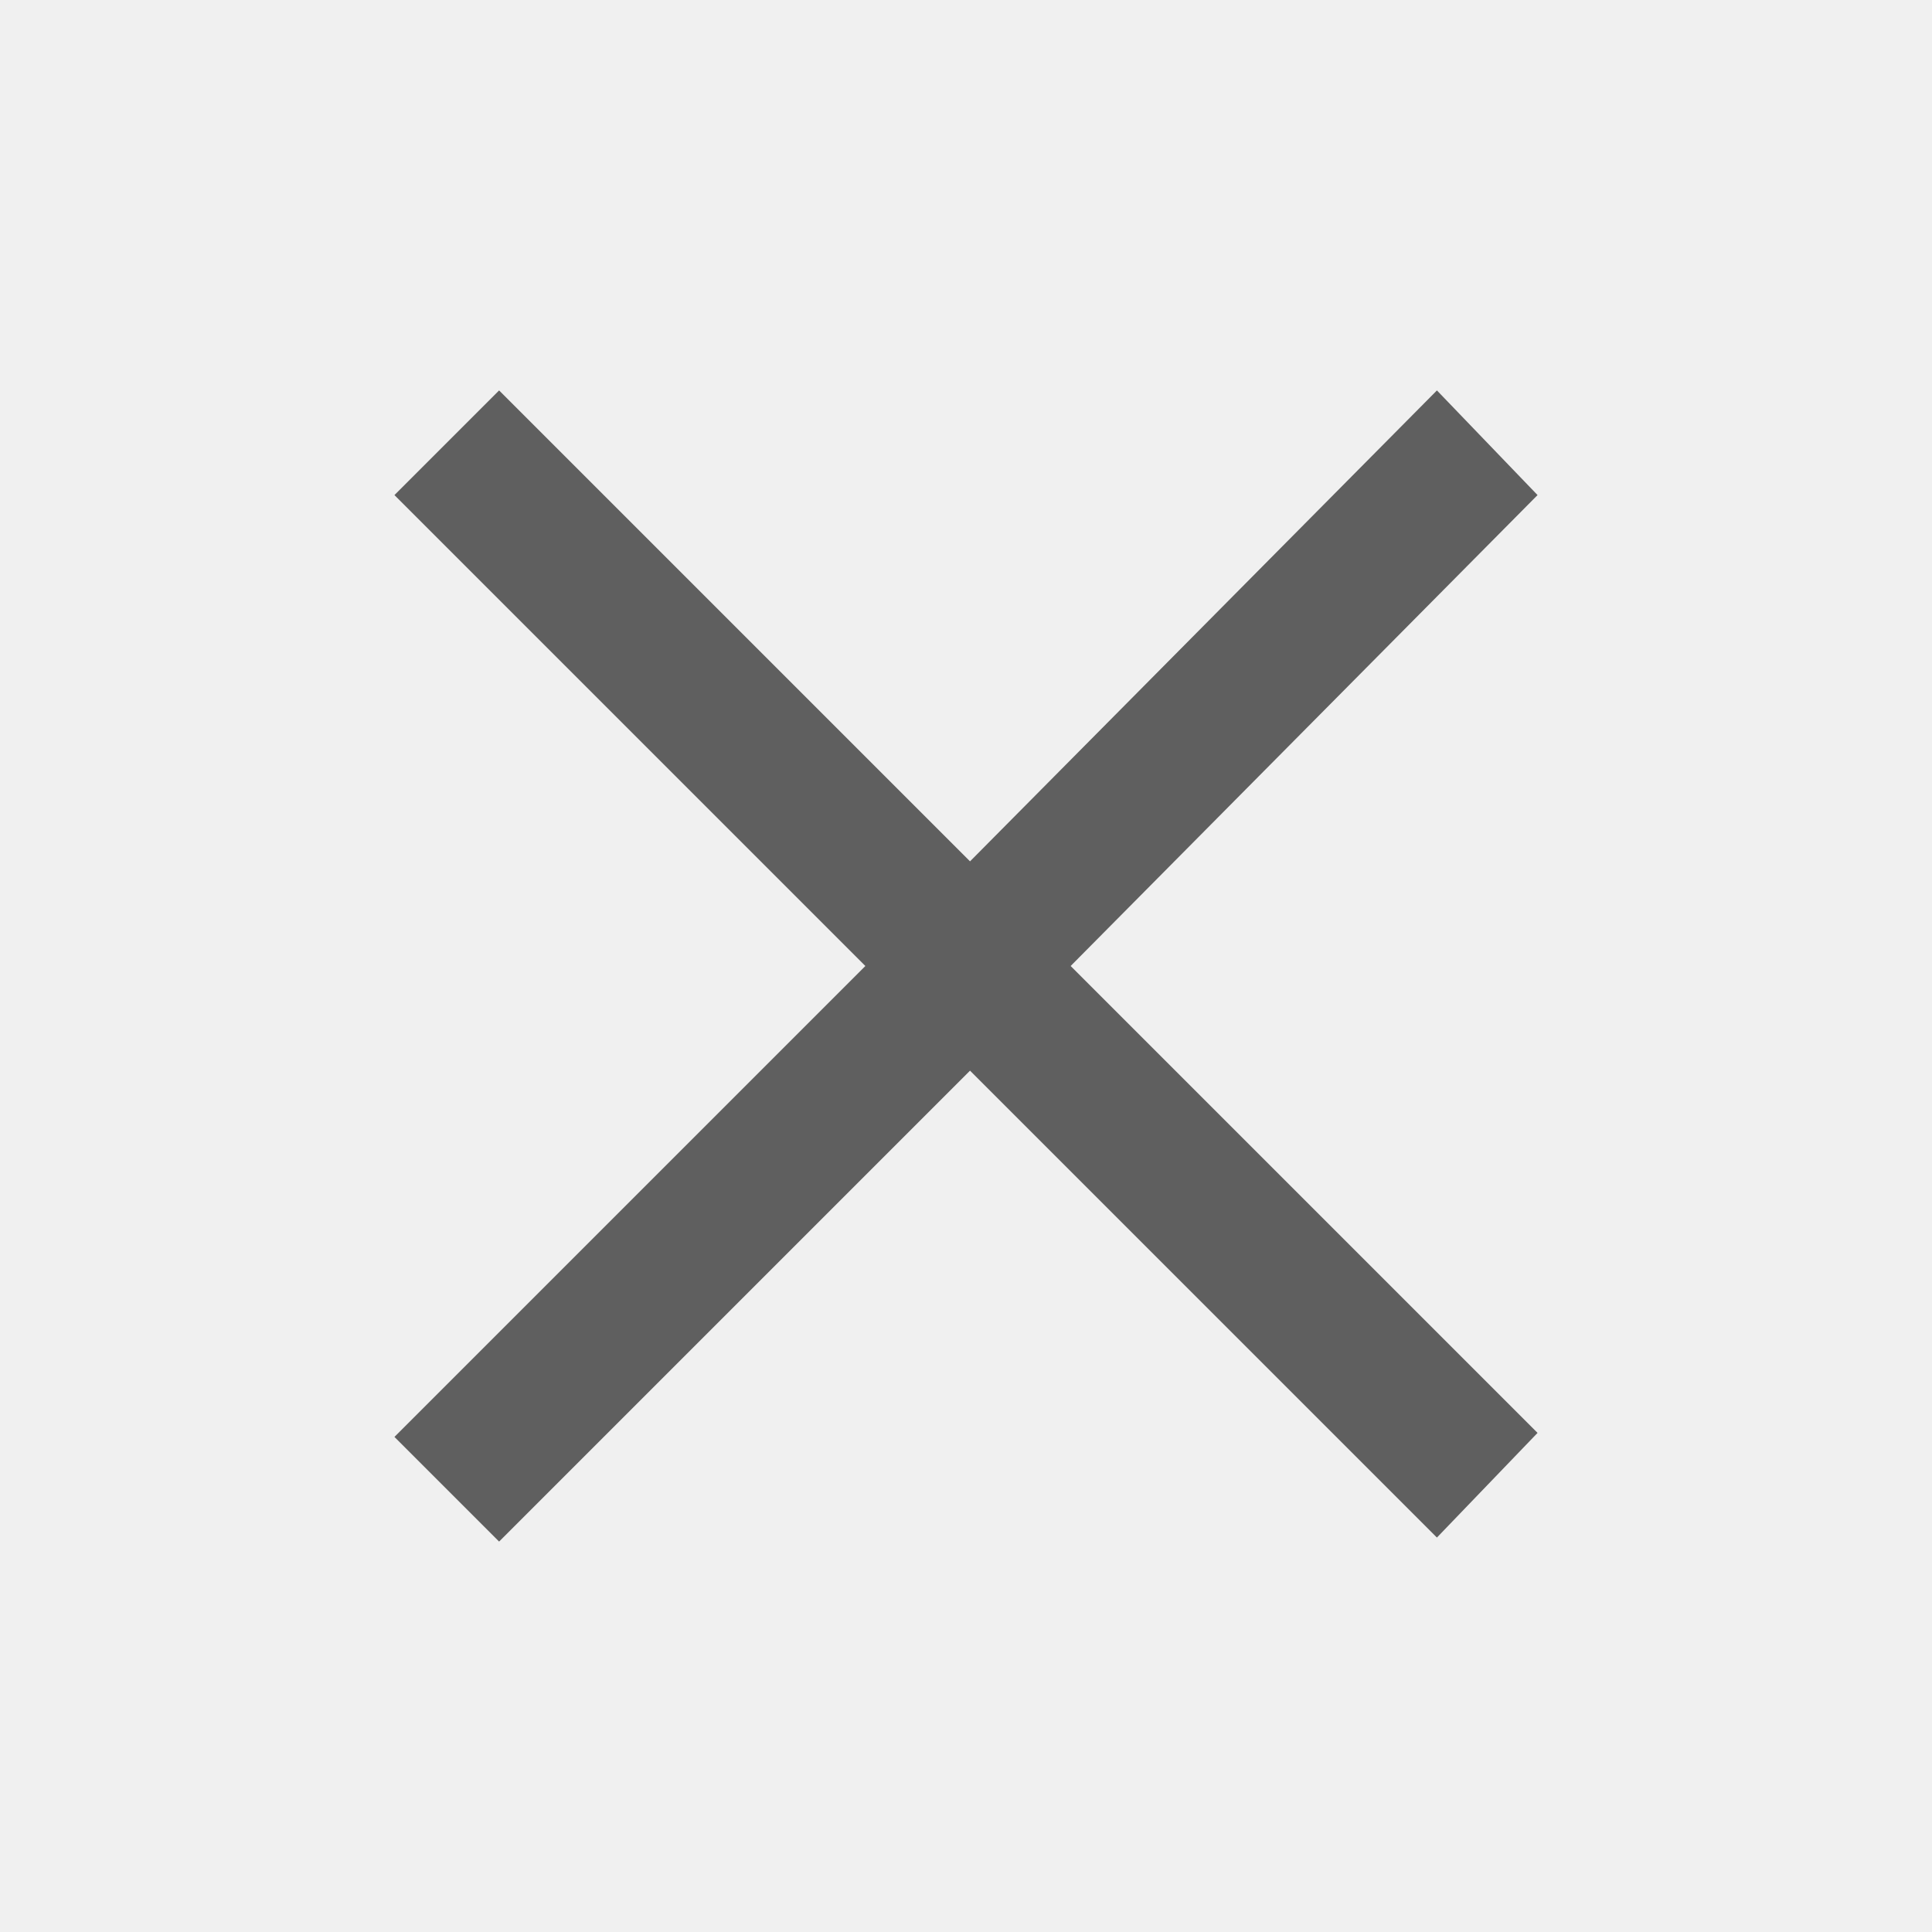
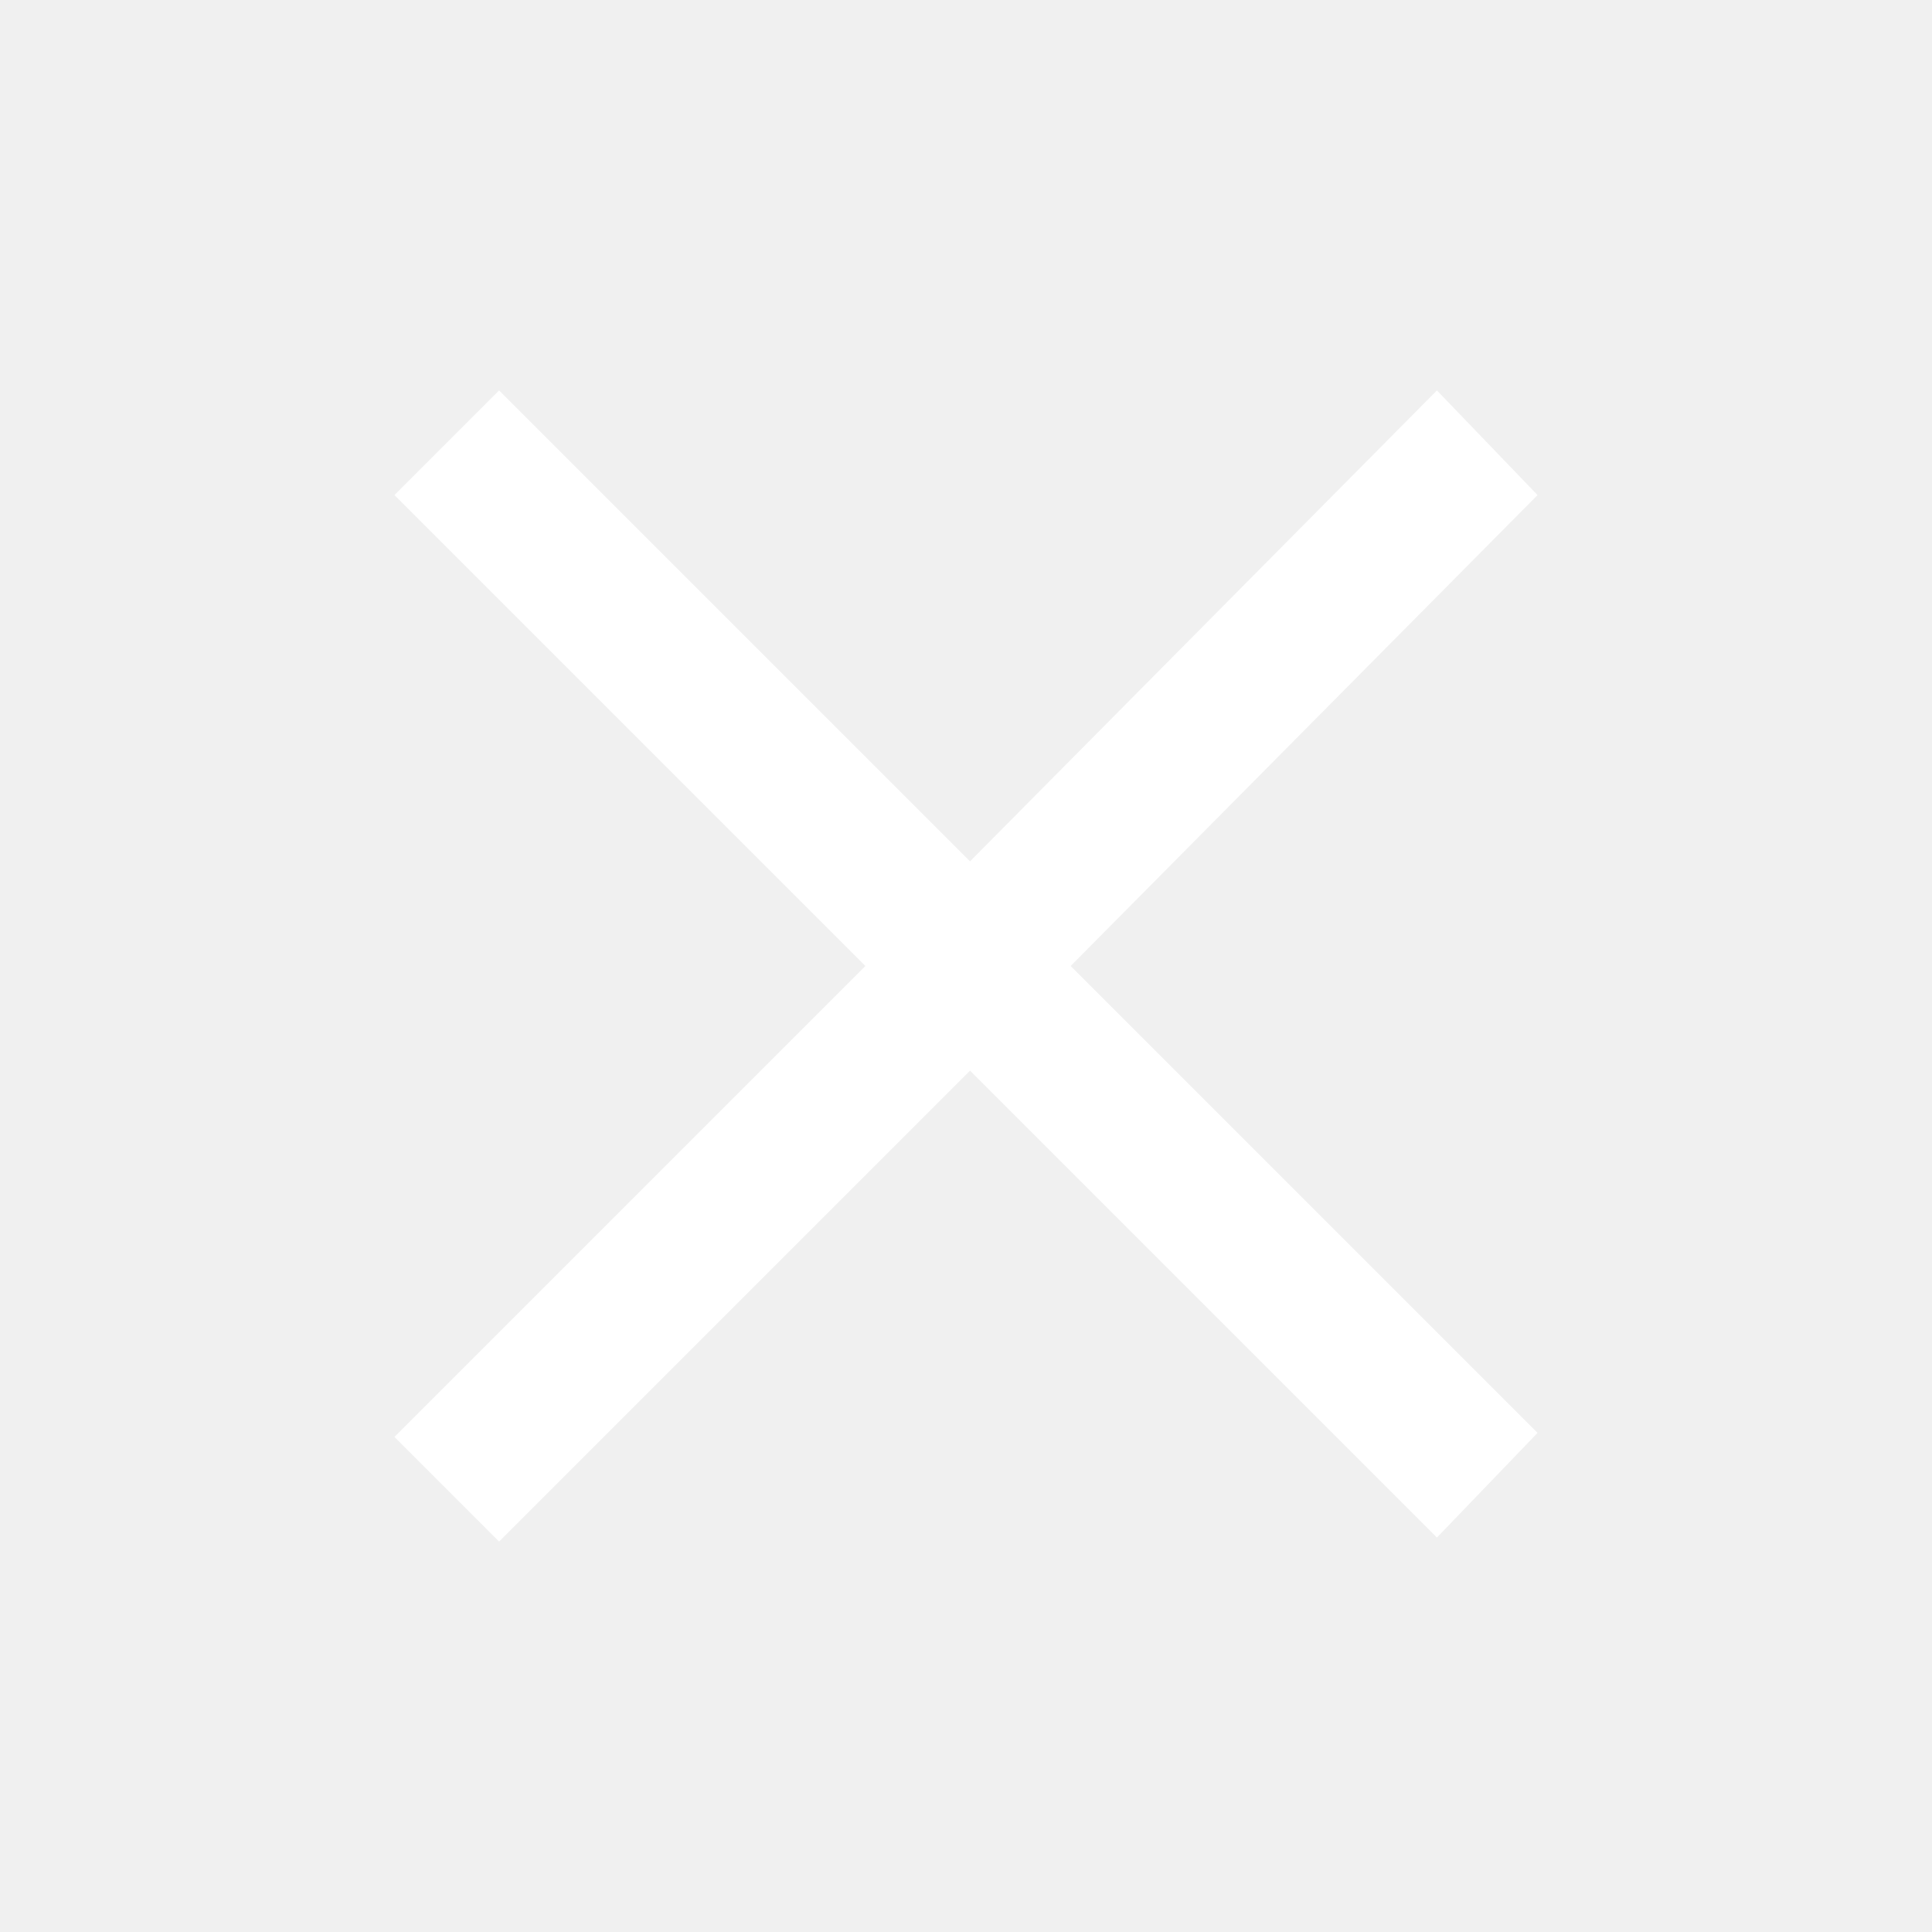
<svg xmlns="http://www.w3.org/2000/svg" version="1.1" id="Layer_1" x="0px" y="0px" viewBox="0 0 48 48" style="enable-background:new 0 0 48 48;" xml:space="preserve">
  <style type="text/css">
- 	.st0{fill:#5F5F5F;}
+ 	.st0{fill:#FFFFFF;}
</style>
  <path class="st0" d="M12.4,38.3l-2.6-2.6L21.5,24L9.8,12.3l2.6-2.6l11.7,11.7L35.7,9.7l2.5,2.6L26.6,24l11.6,11.6l-2.5,2.6  L24.1,26.6L12.4,38.3z" />
</svg>
